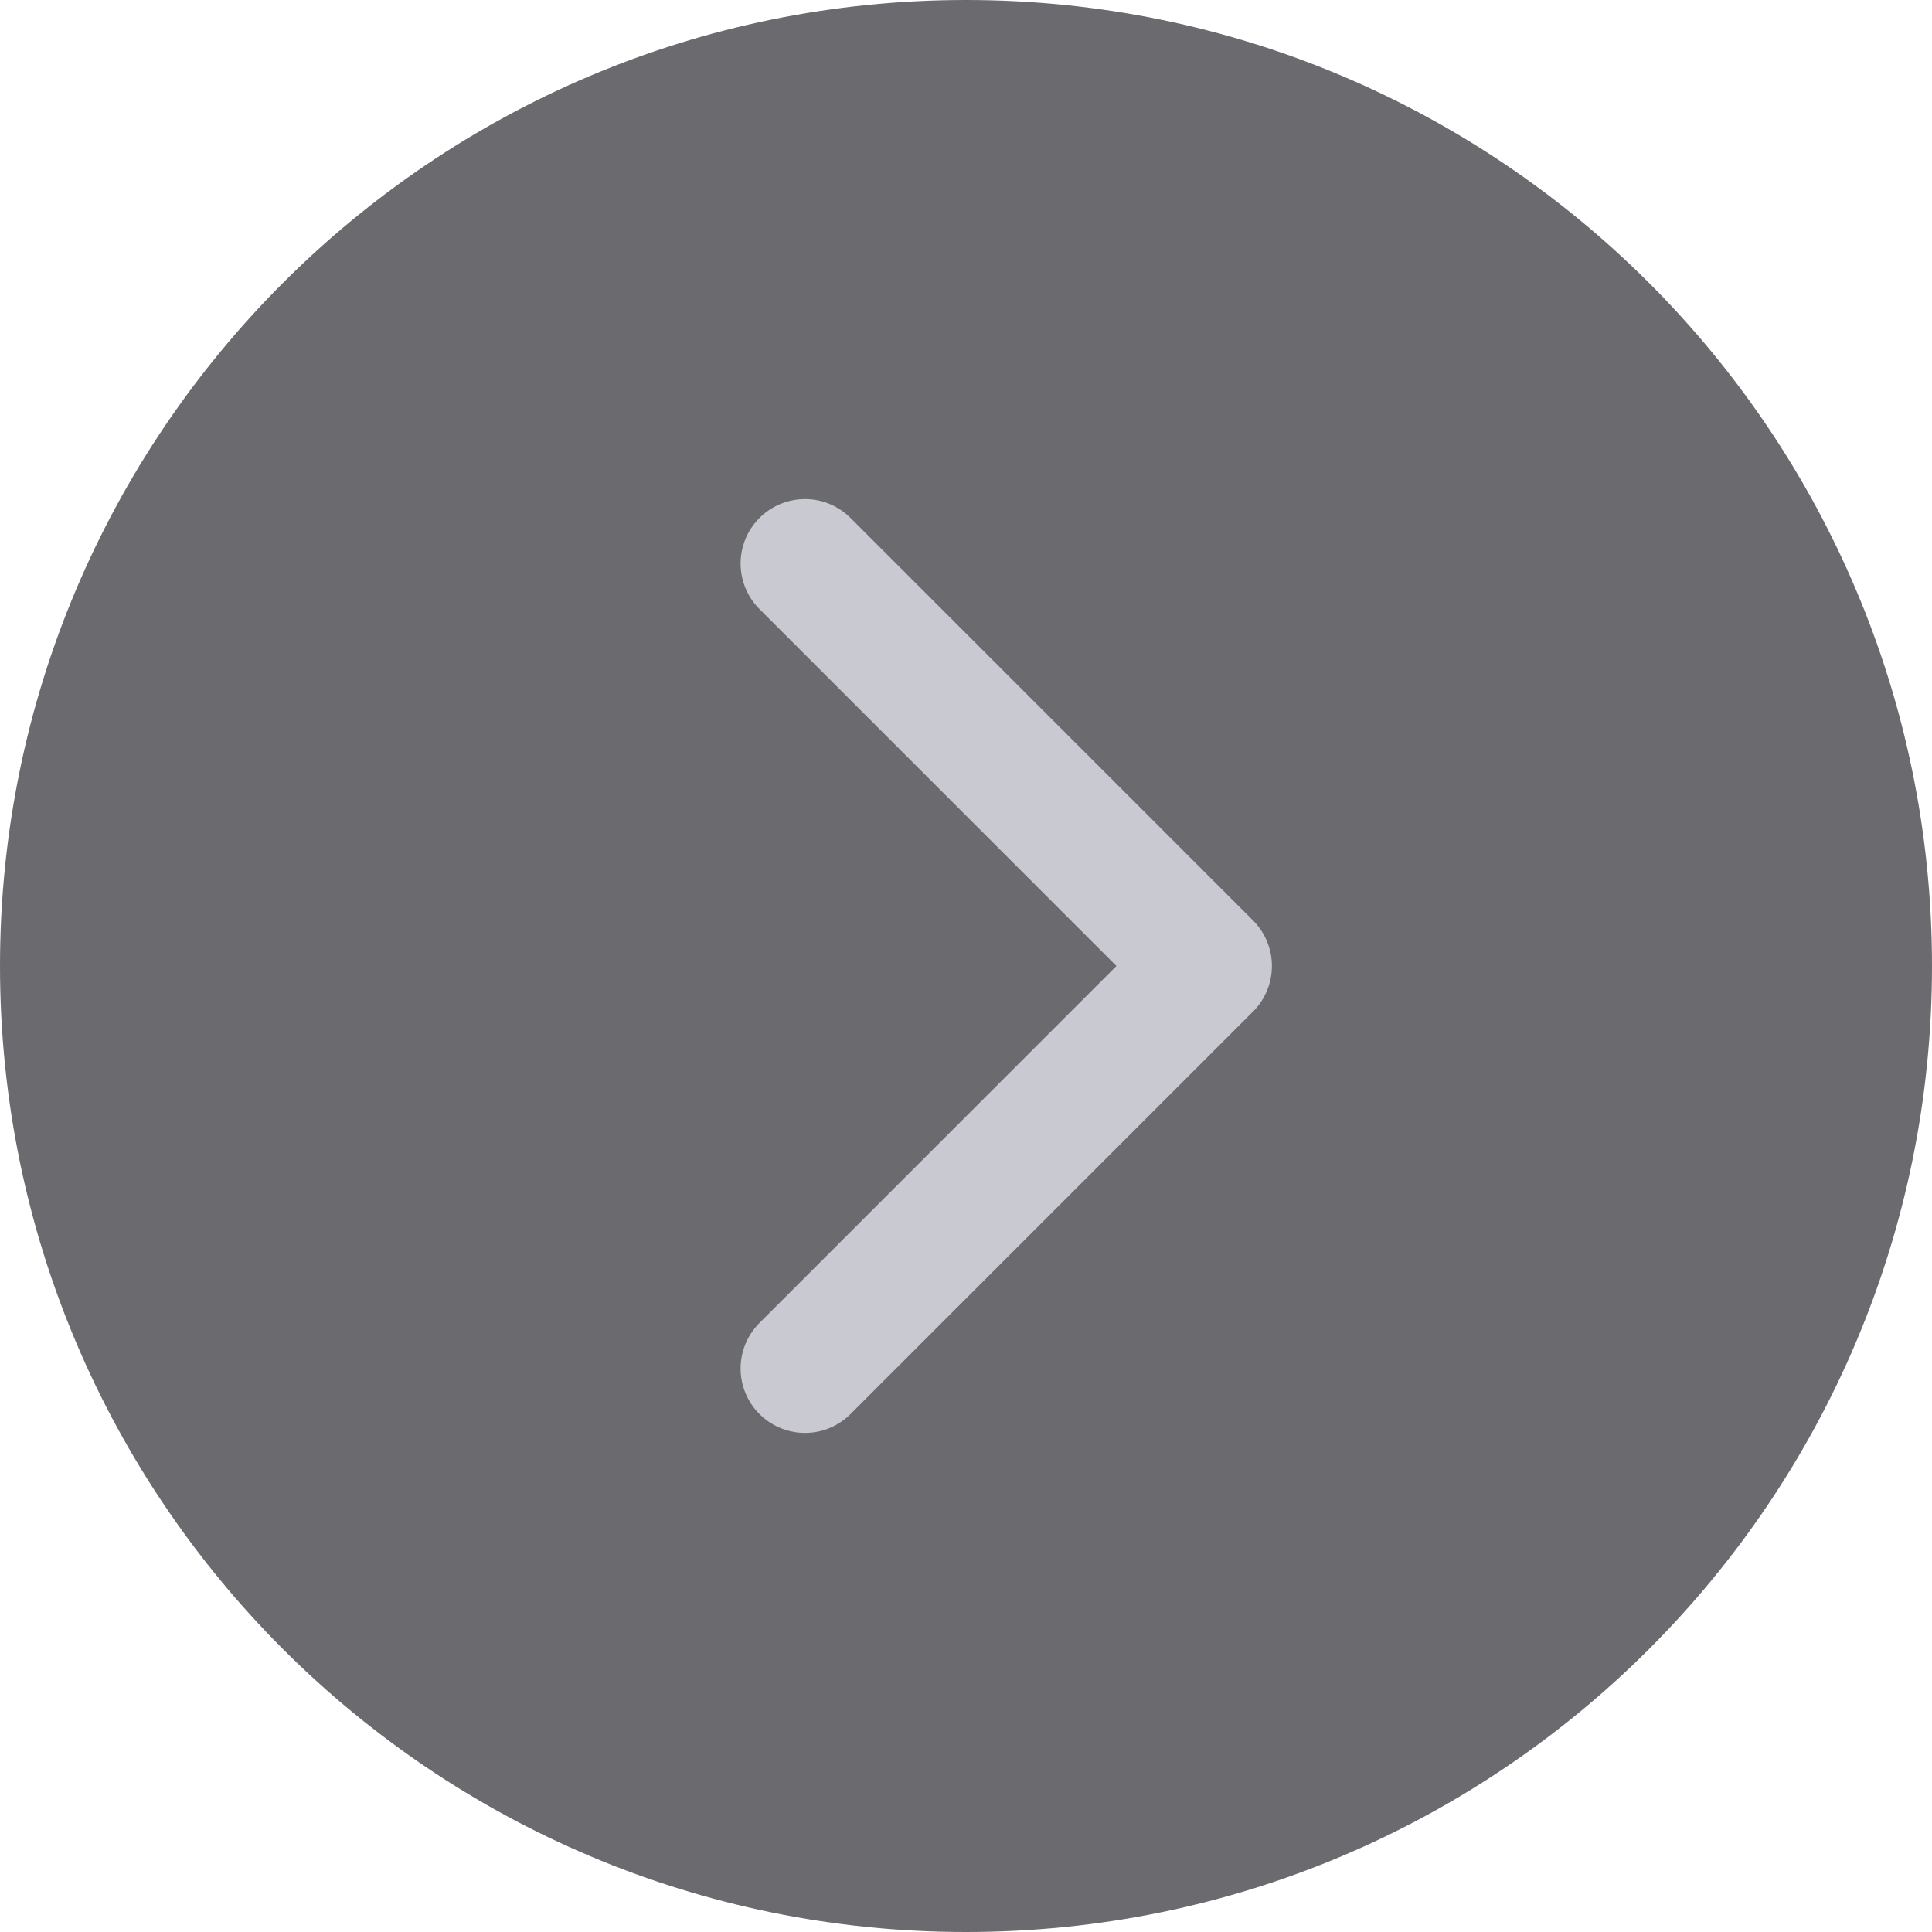
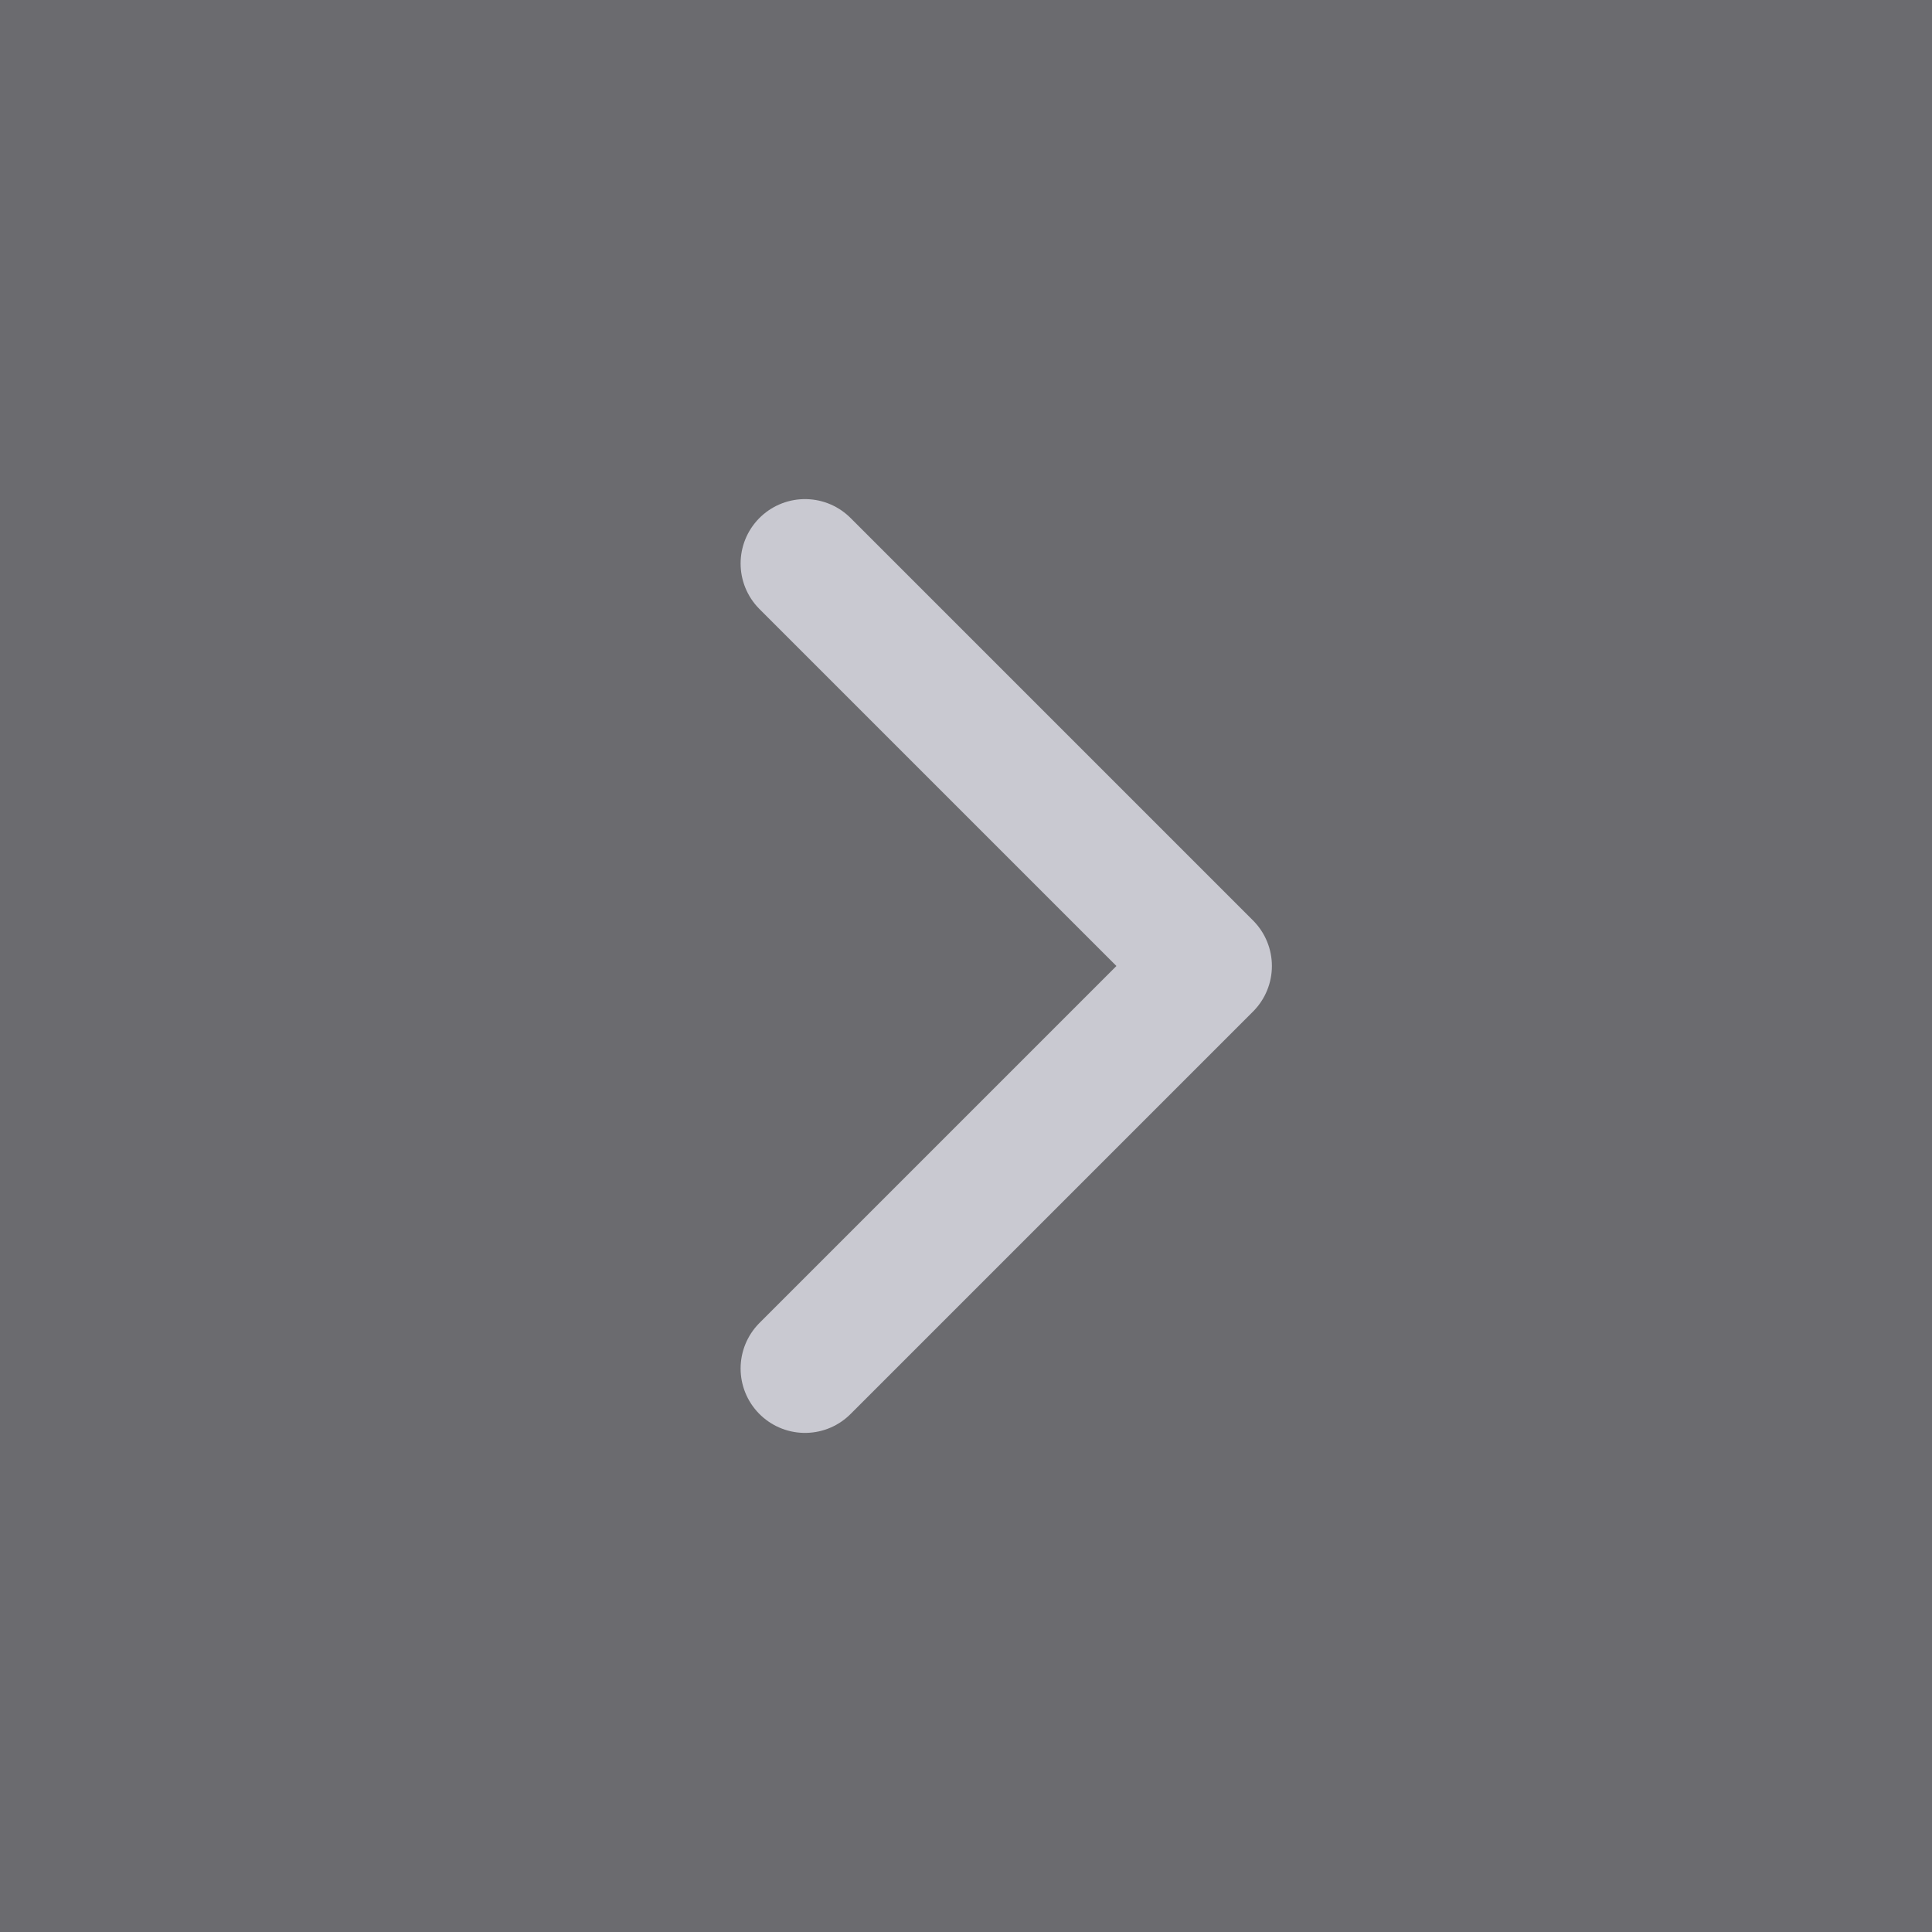
<svg xmlns="http://www.w3.org/2000/svg" width="30" height="30" viewBox="0 0 30 30" fill="none">
-   <rect x="30" width="30" height="30" rx="15" transform="rotate(90 30 0)" fill="#6B6B6F" />
+   <rect width="30" height="30" transform="matrix(0 1 -1 0 30 0)" fill="#6B6B6F" />
  <path d="M12.5 21.25L18.75 15L12.5 8.75" stroke="#C9C9D1" stroke-width="2" stroke-linecap="round" stroke-linejoin="round" />
</svg>
